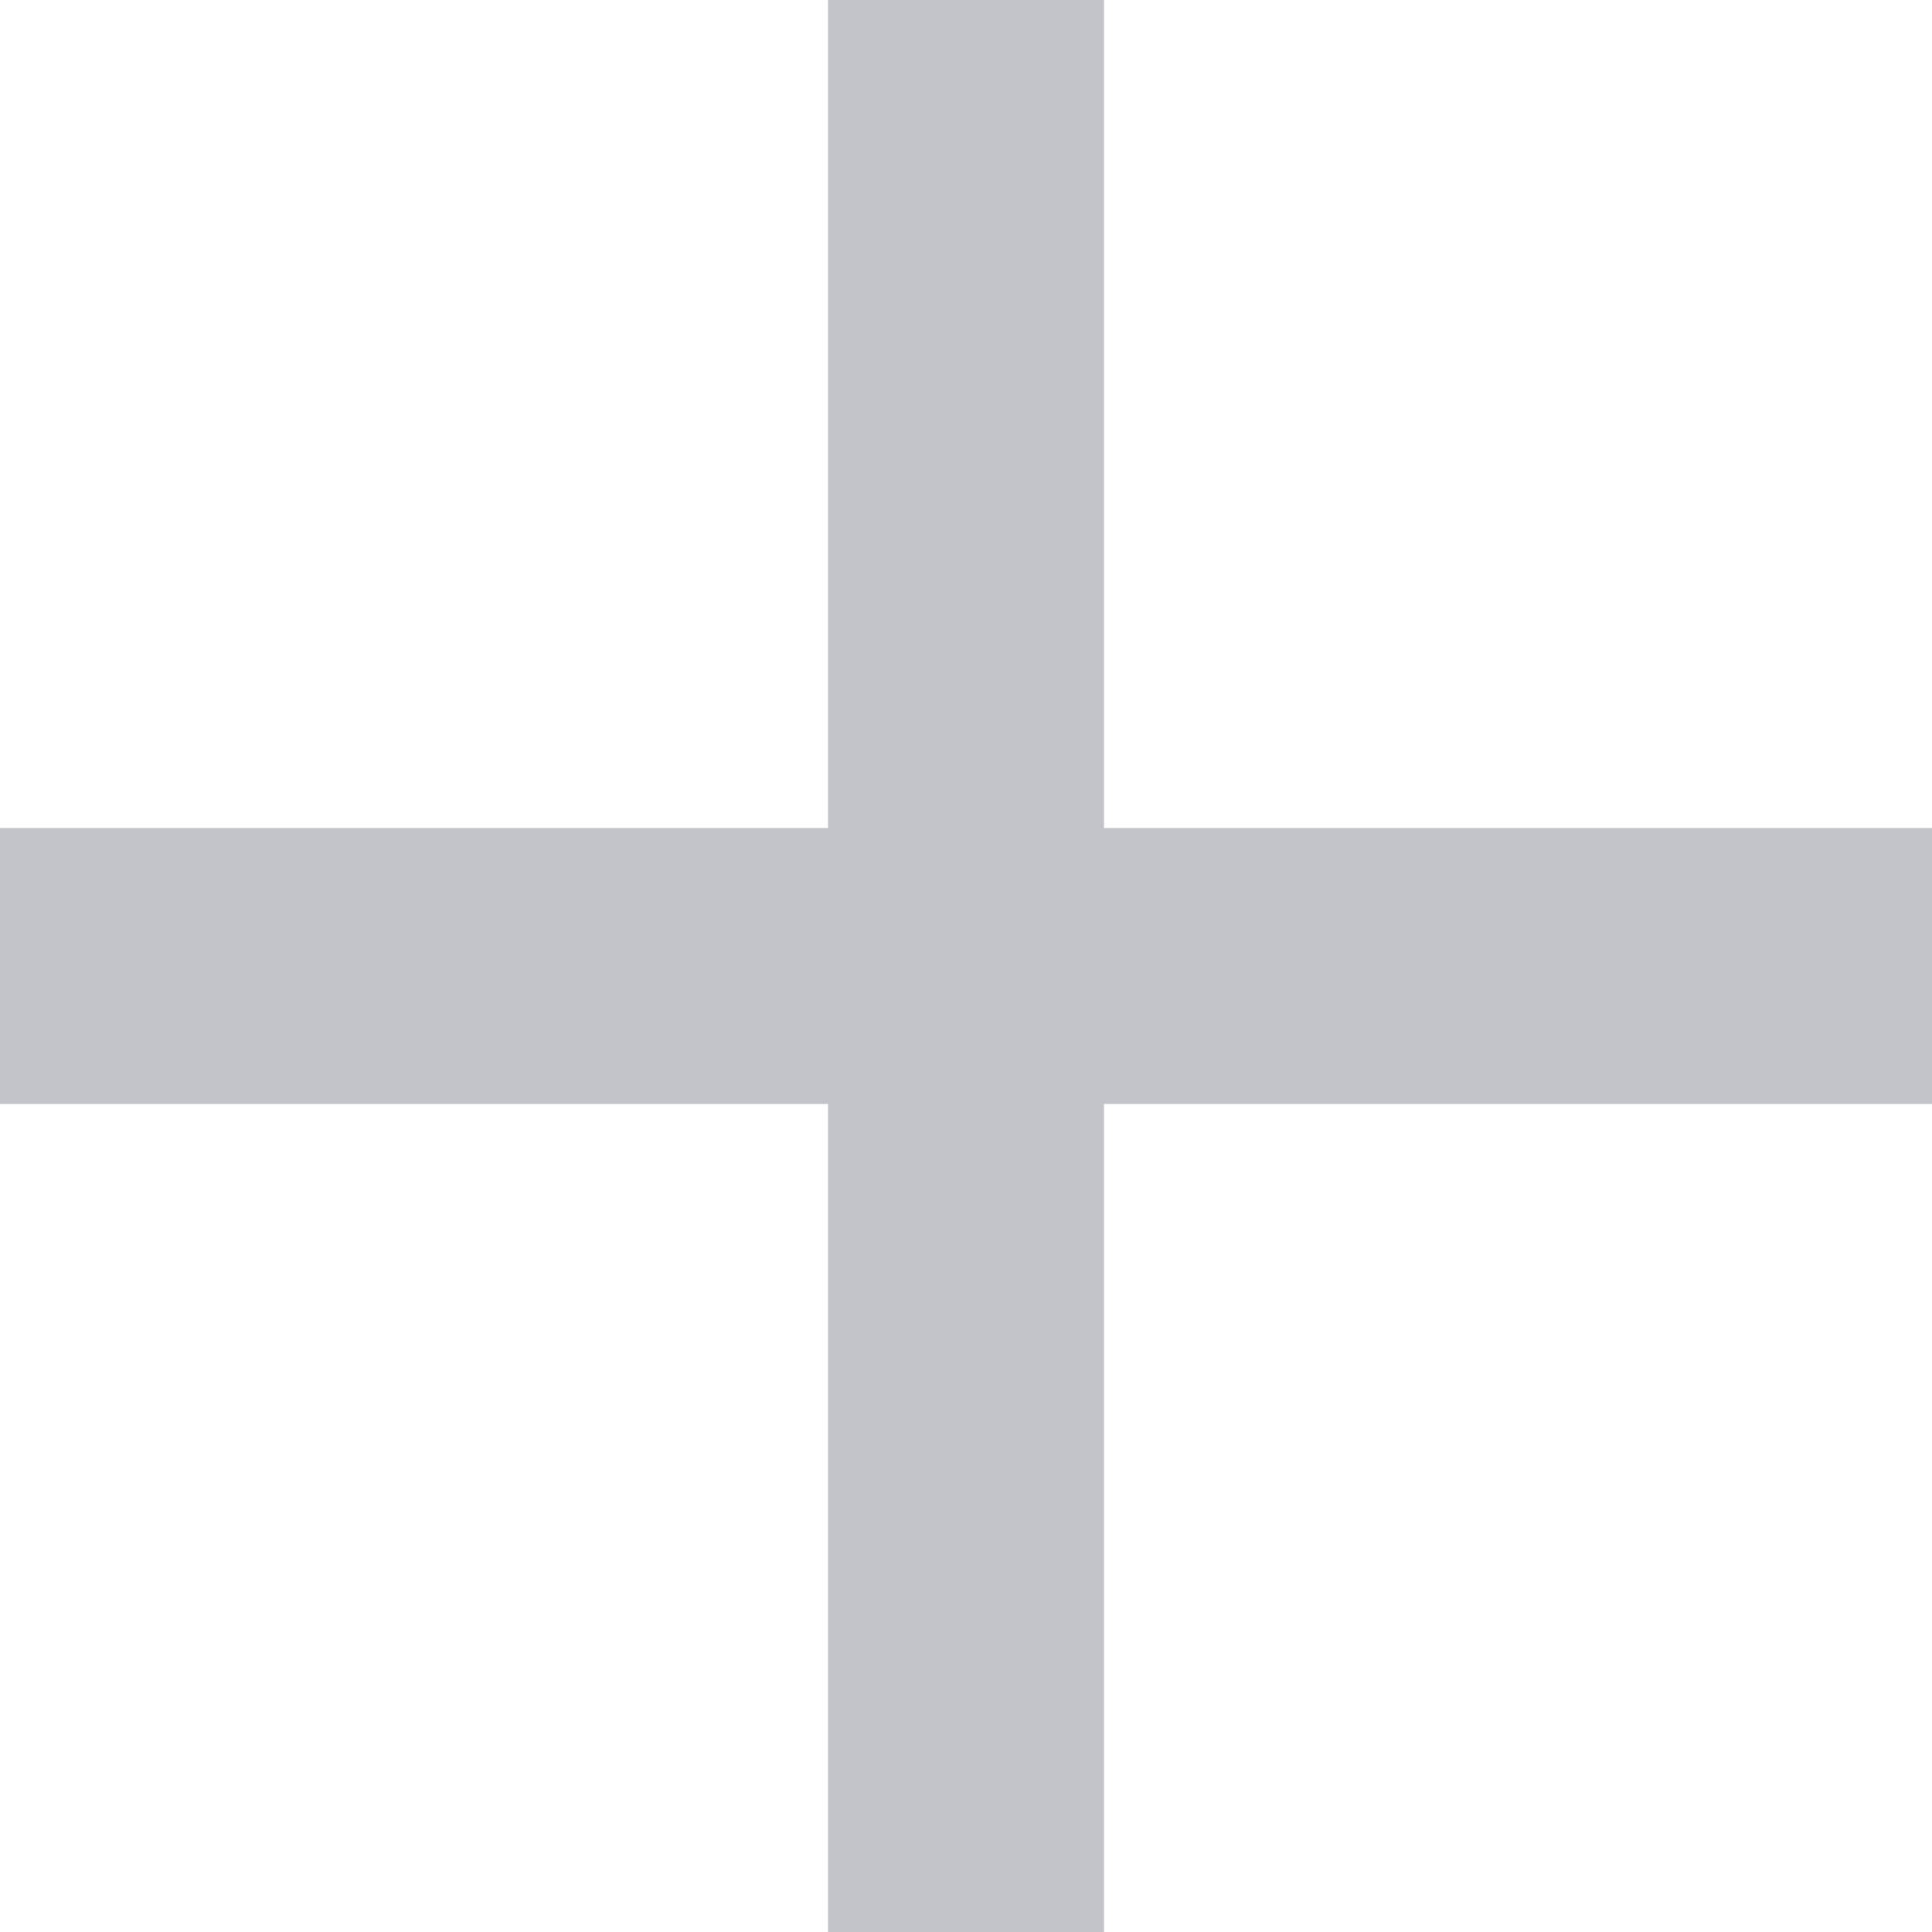
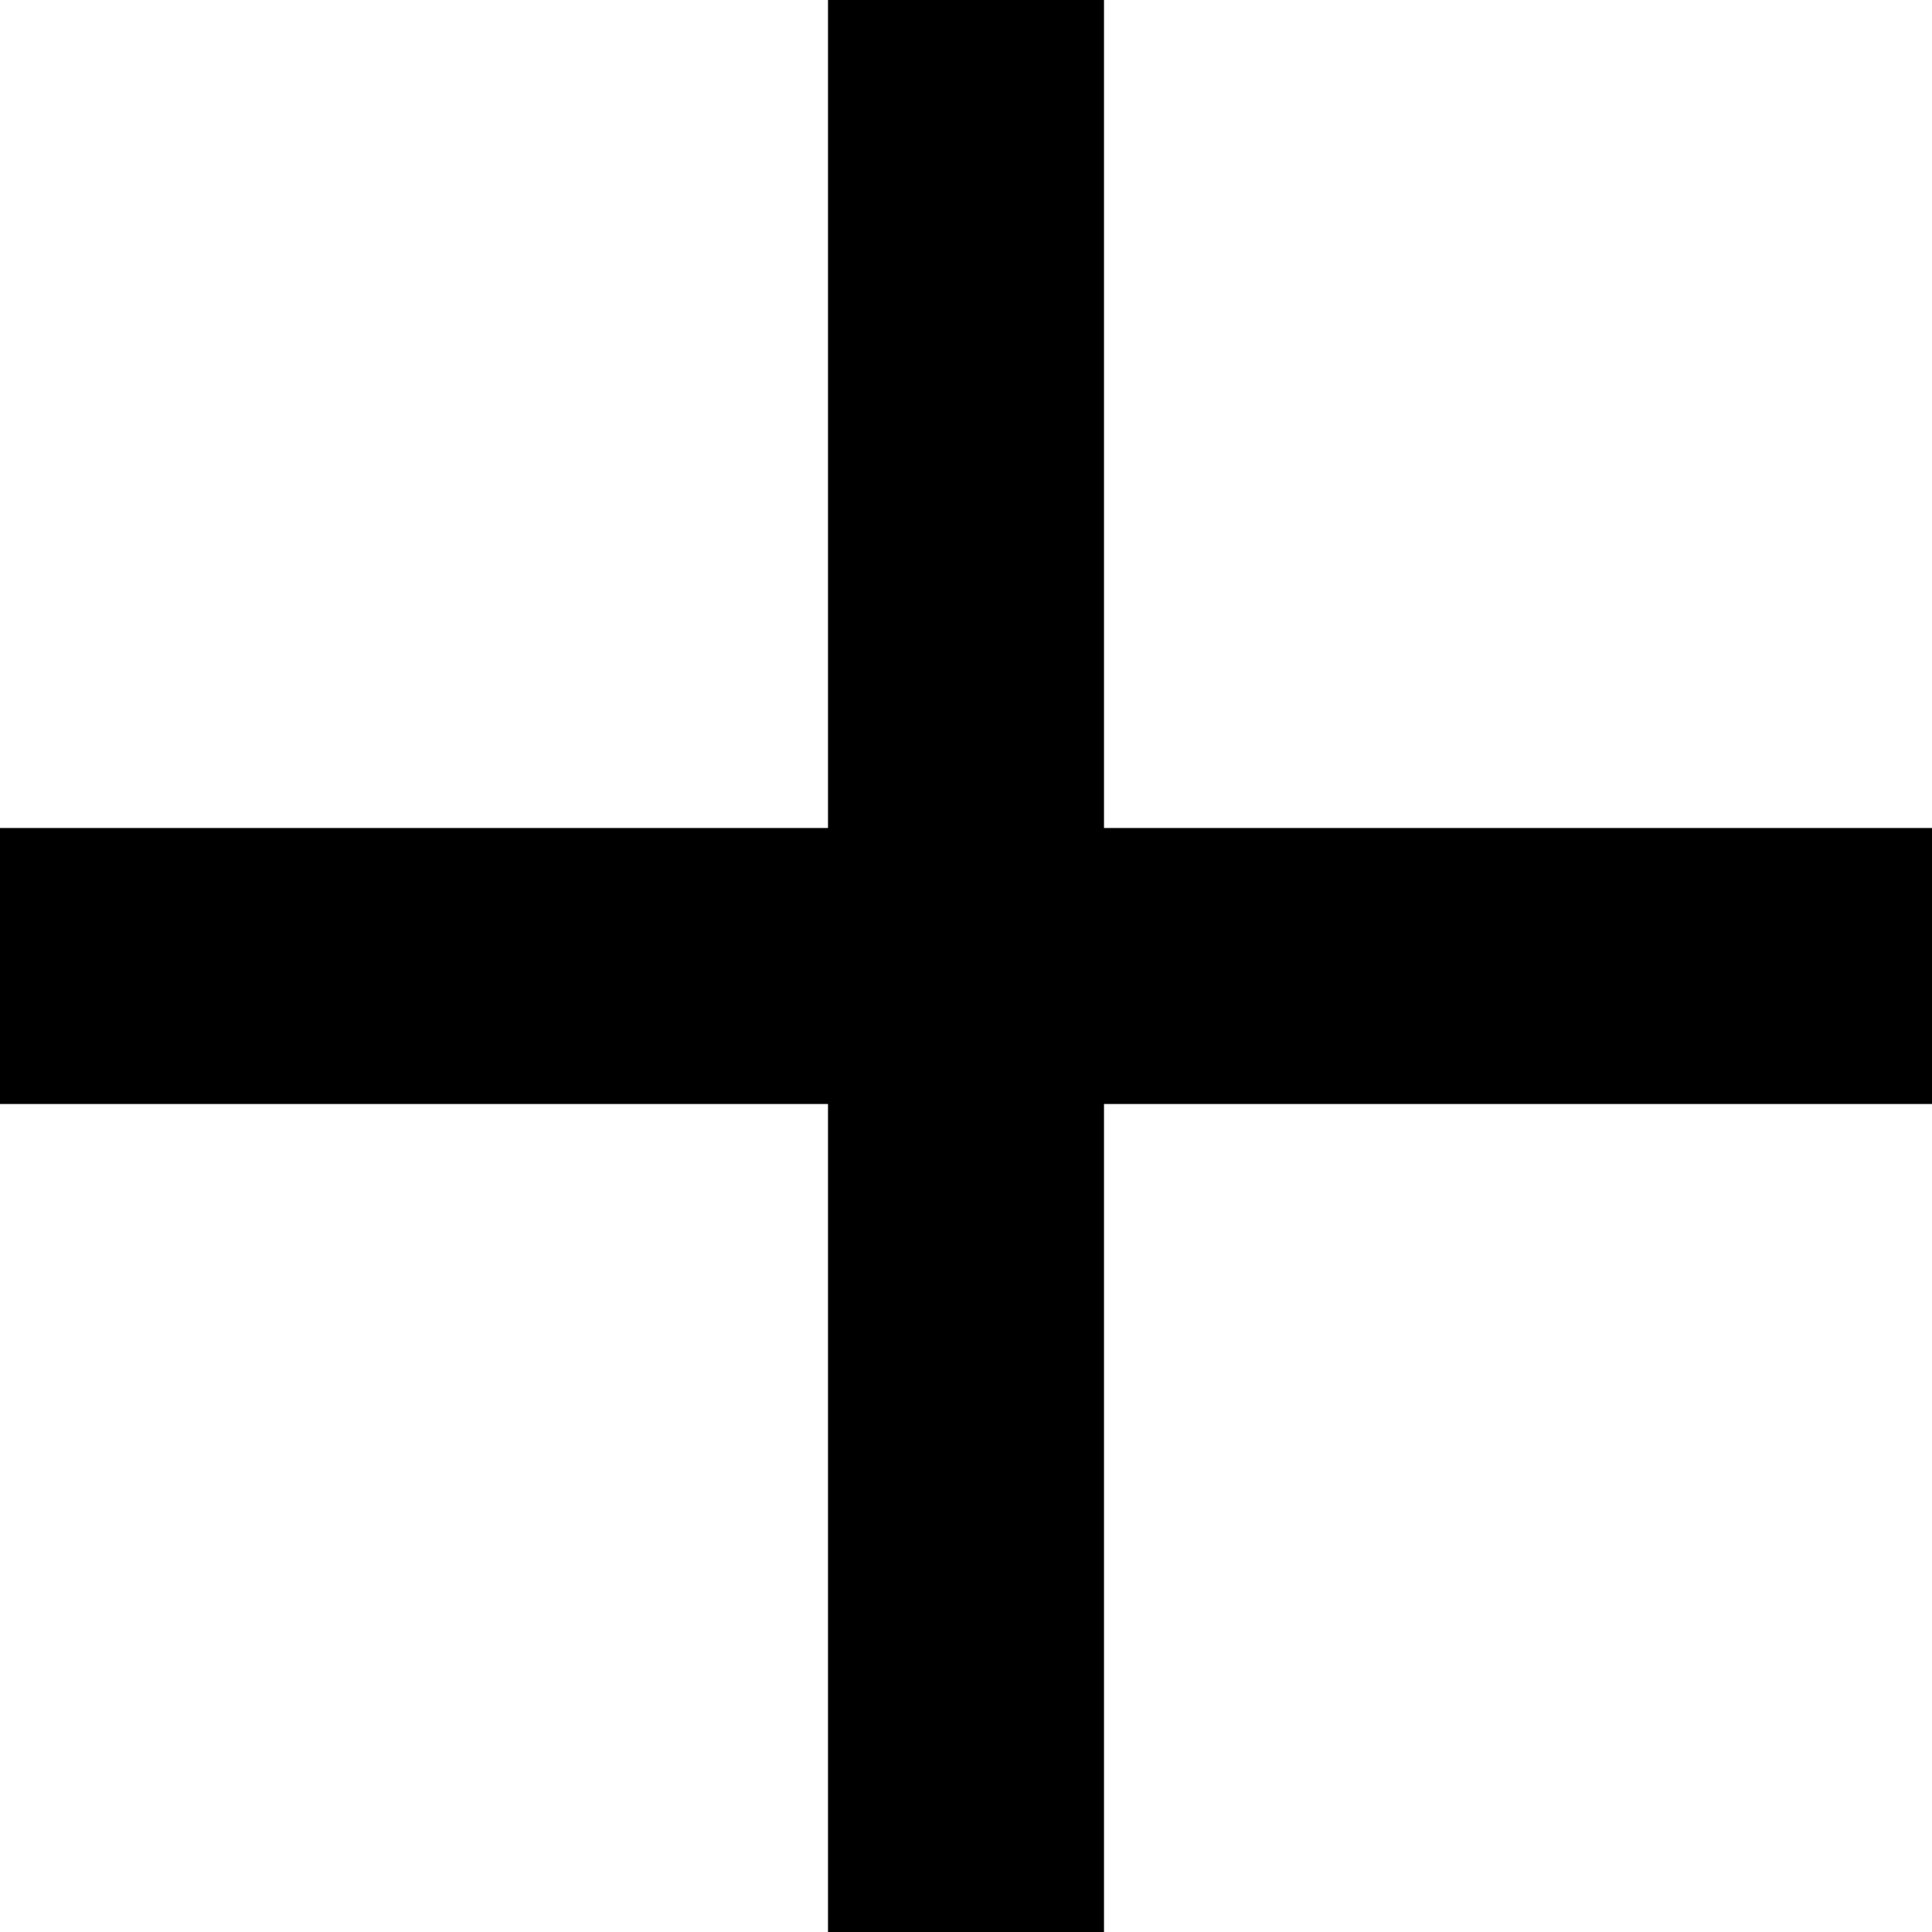
<svg xmlns="http://www.w3.org/2000/svg" width="14" height="14" viewBox="0 0 14 14" fill="none">
-   <line x1="7" x2="7" y2="14" stroke="#C2C4C9" stroke-width="2" />
-   <line y1="7" x2="14" y2="7" stroke="#C2C4C9" stroke-width="2" />
+   <line x1="7" x2="7" y2="14" stroke="#000000" stroke-width="2" />
+   <line y1="7" x2="14" y2="7" stroke="#000000" stroke-width="2" />
</svg>
